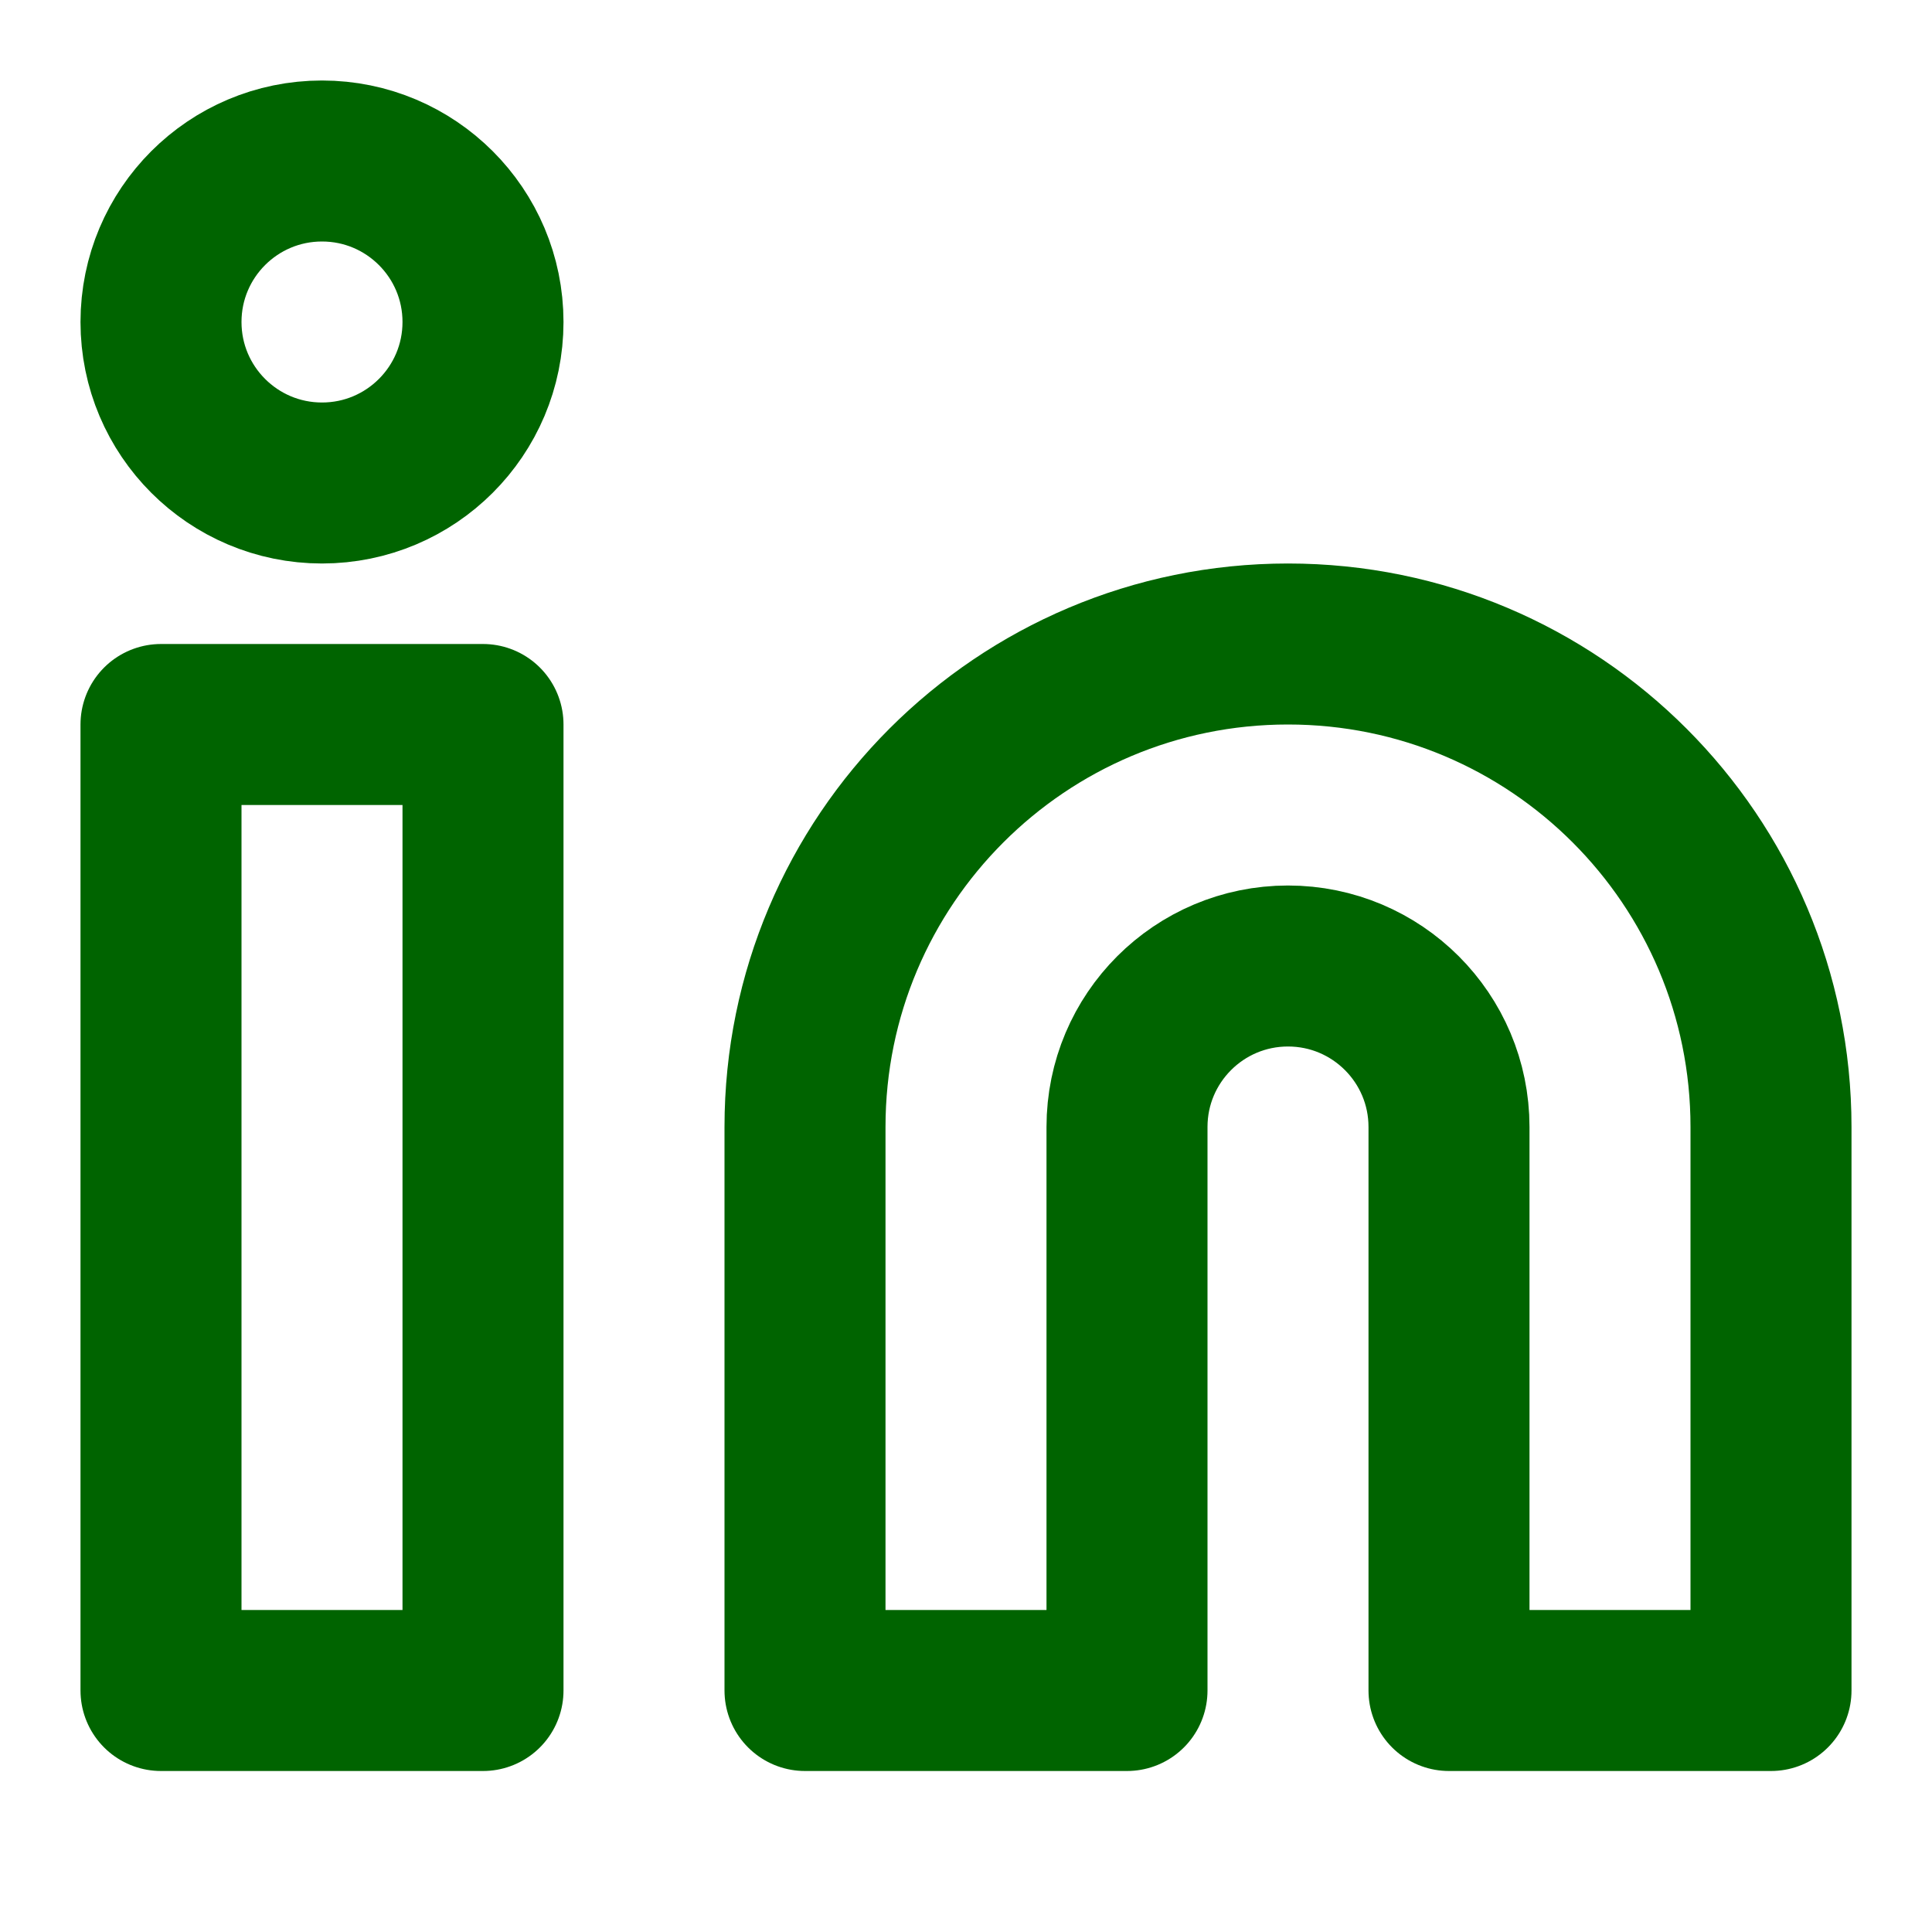
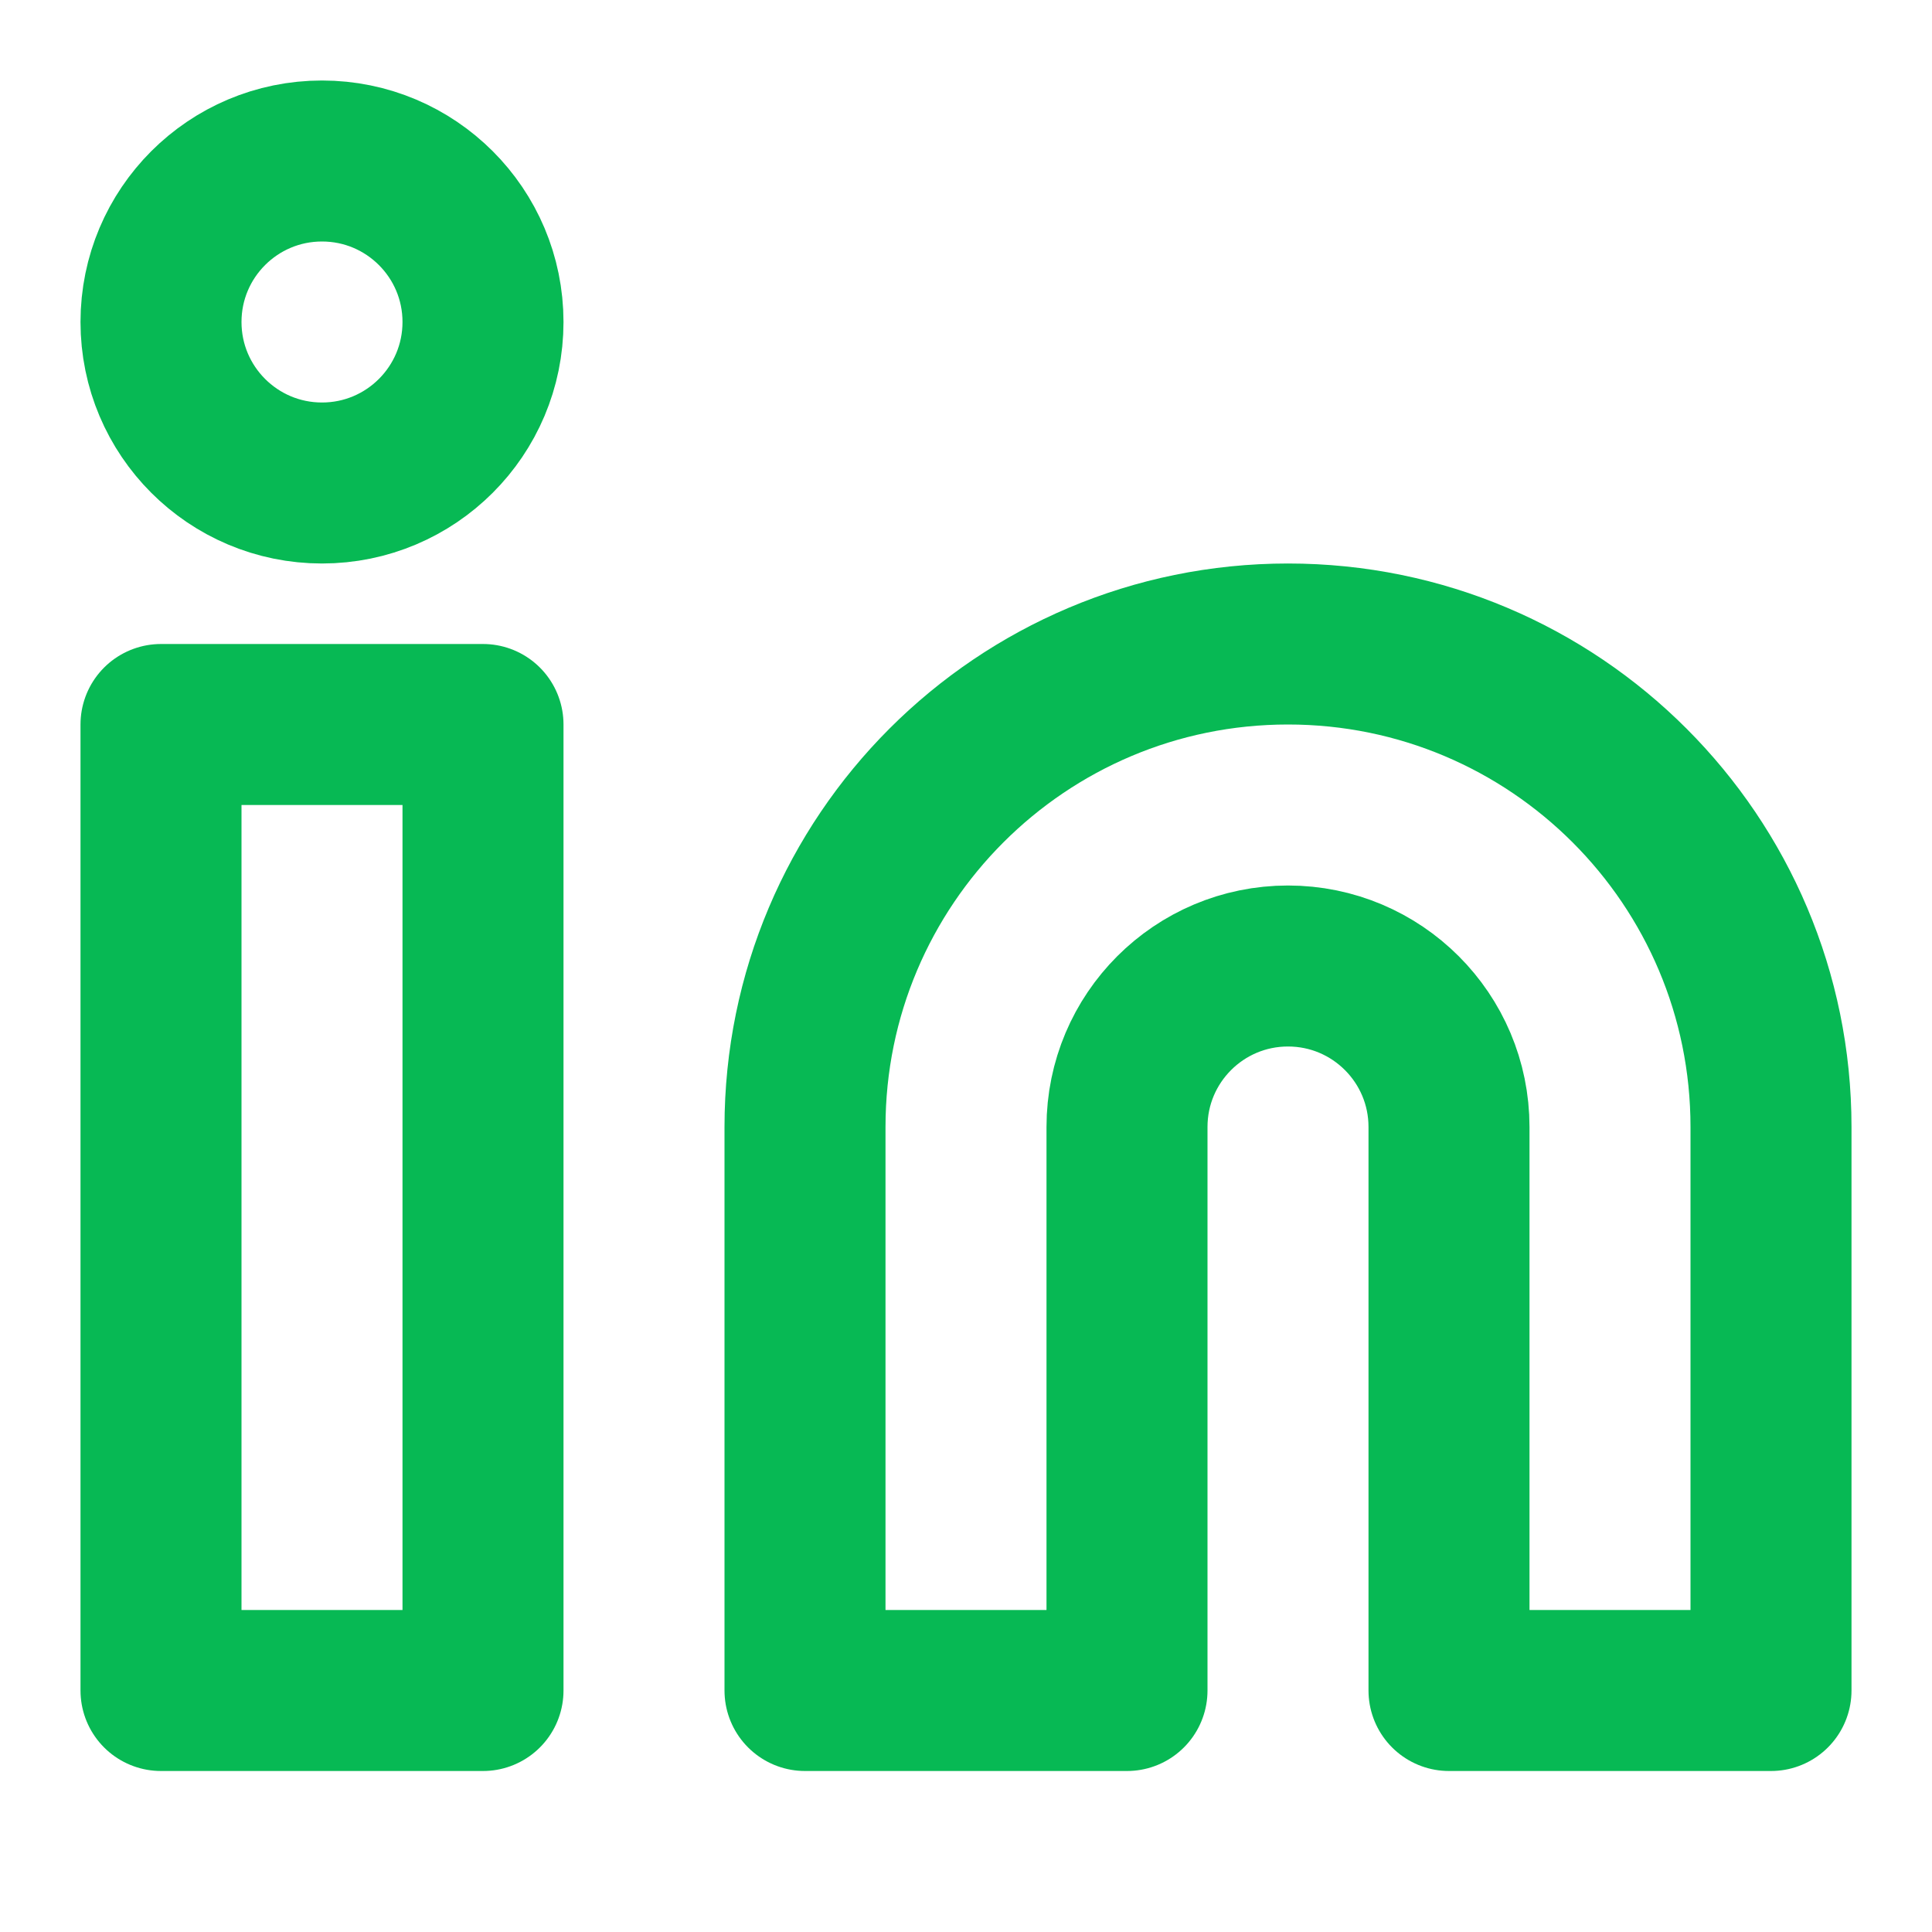
- <svg xmlns="http://www.w3.org/2000/svg" width="24" height="24" viewBox="0 0 24 24" fill="none" stroke="#006400" stroke-width="2" stroke-linecap="round" stroke-linejoin="round" class="feather feather-linkedin">
+ <svg xmlns="http://www.w3.org/2000/svg" width="24" height="24" viewBox="0 0 24 24" fill="none" stroke="#07B954" stroke-width="2" stroke-linecap="round" stroke-linejoin="round" class="feather feather-linkedin">
  <path d="M16 8a6 6 0 0 1 6 6v7h-4v-7a2 2 0 0 0-2-2 2 2 0 0 0-2 2v7h-4v-7a6 6 0 0 1 6-6z" />
  <rect x="2" y="9" width="4" height="12" />
  <circle cx="4" cy="4" r="2" />
</svg>
